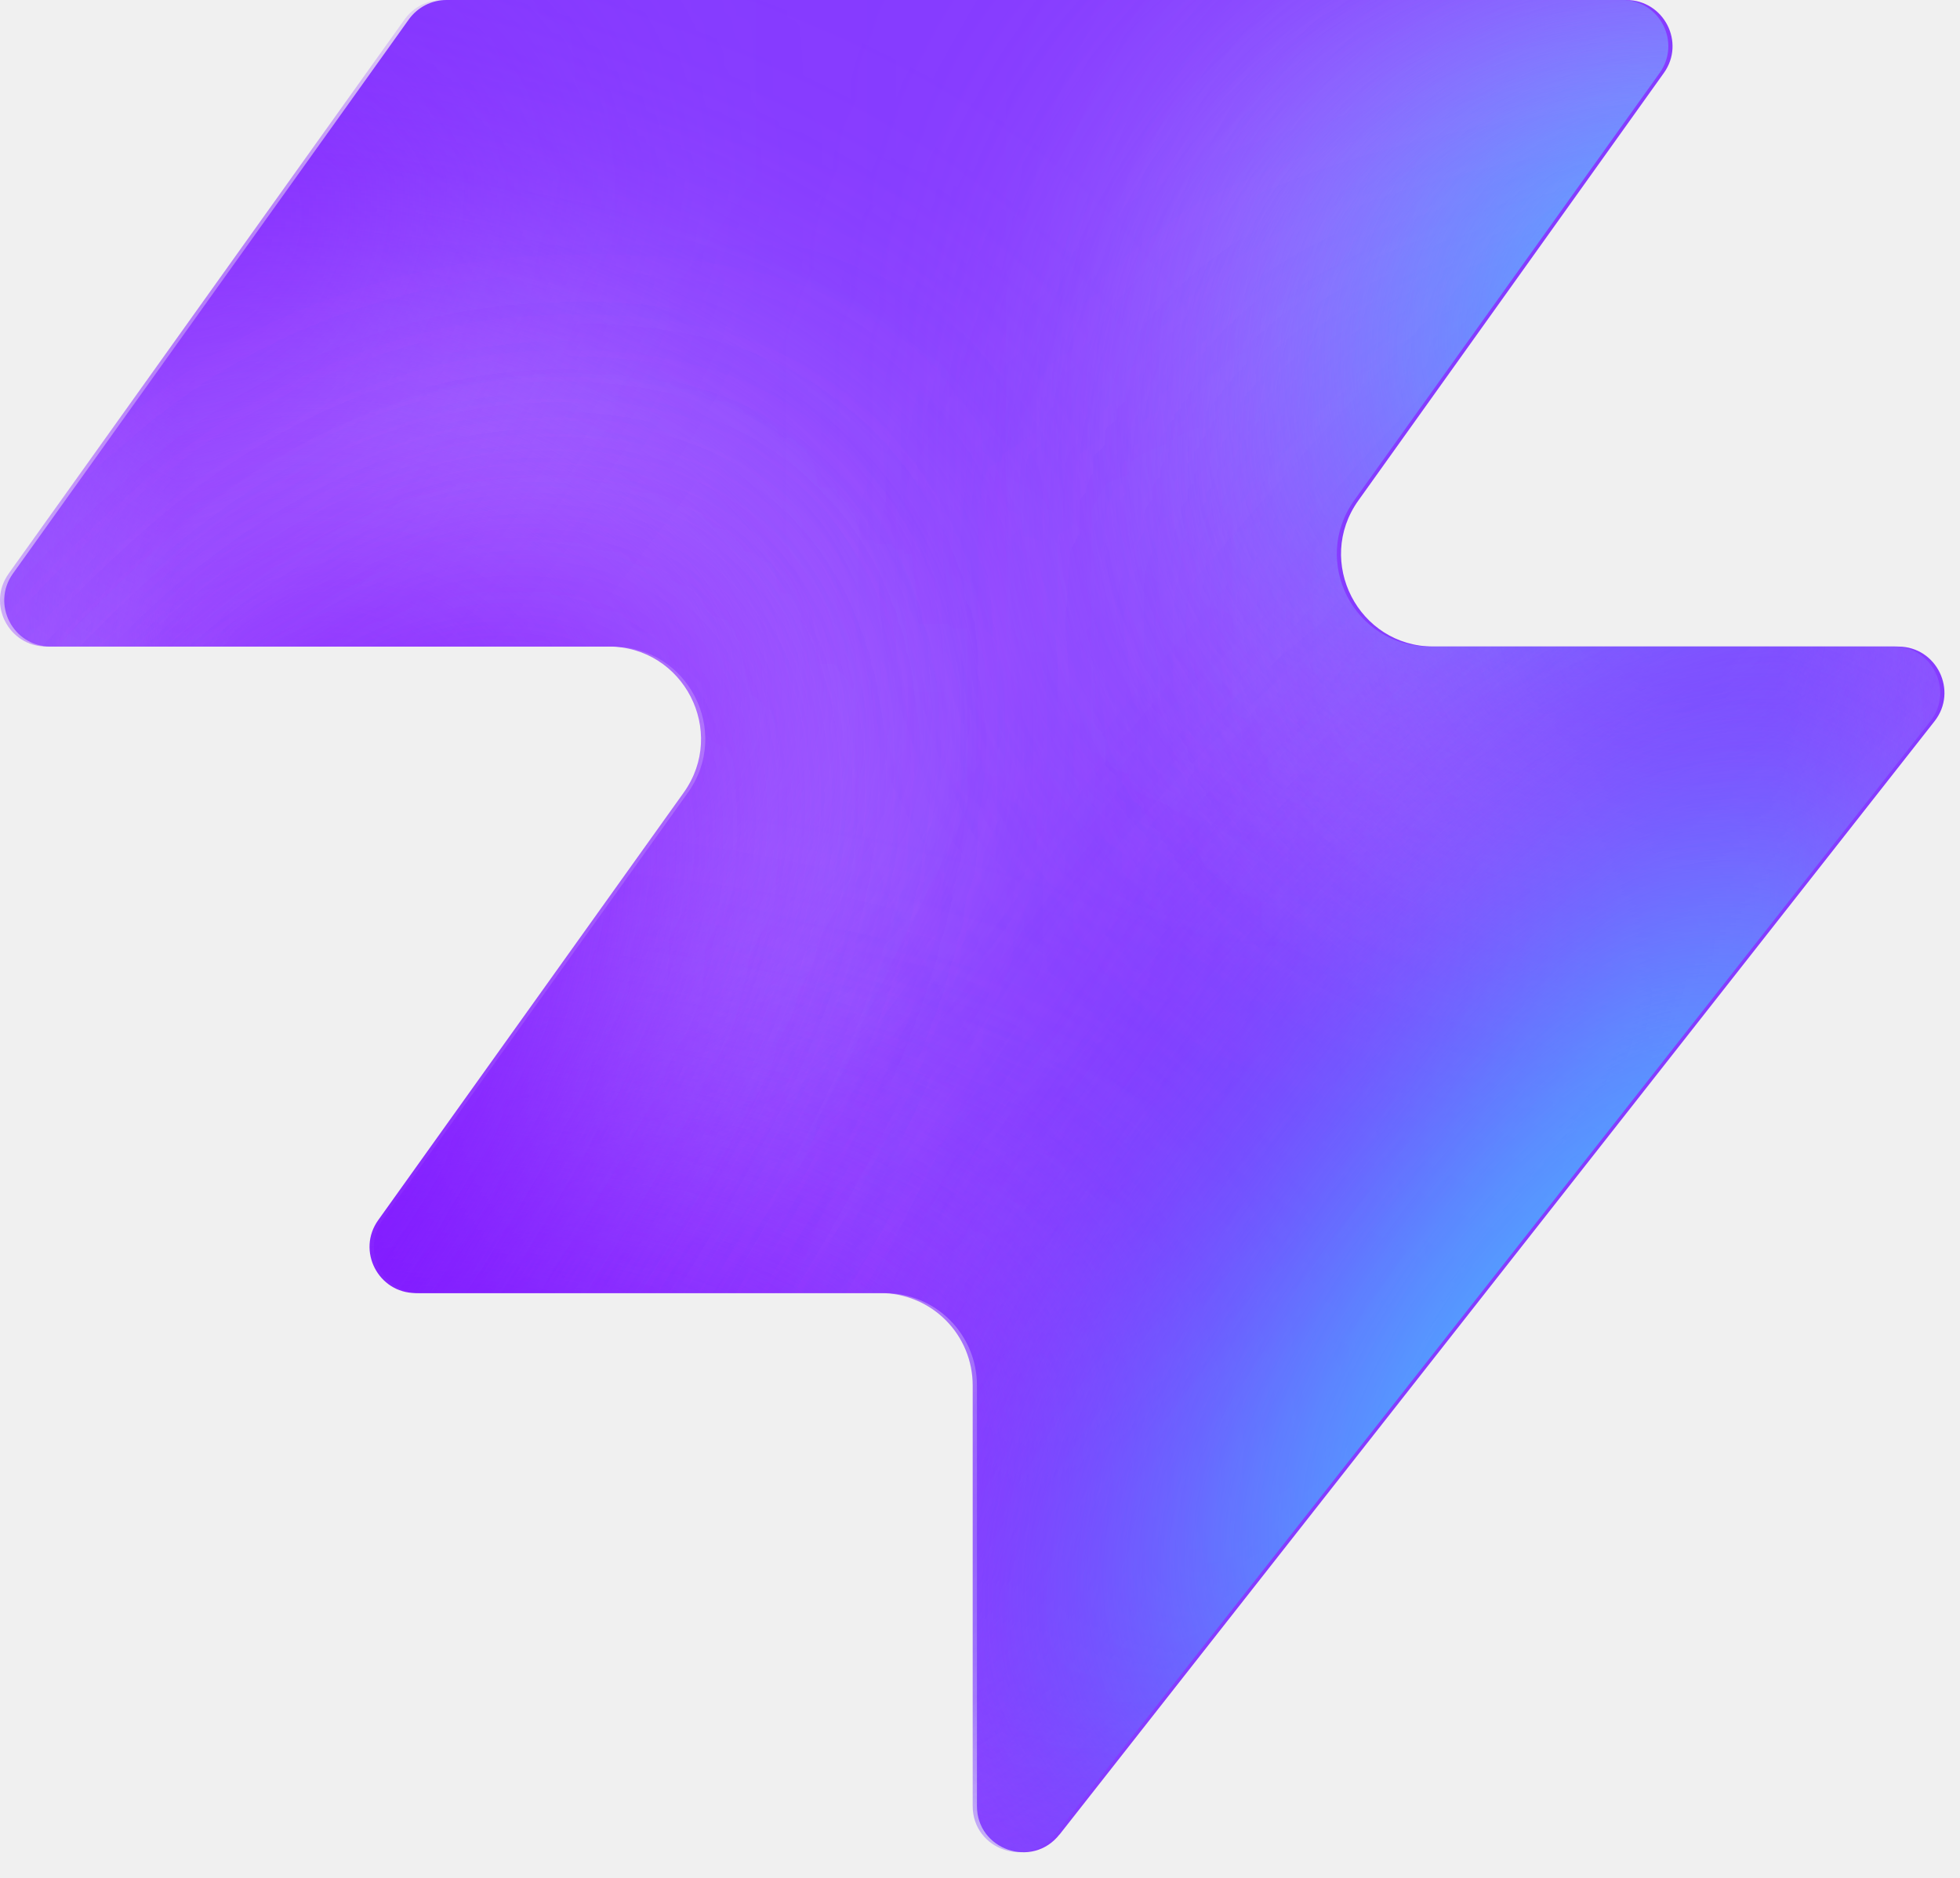
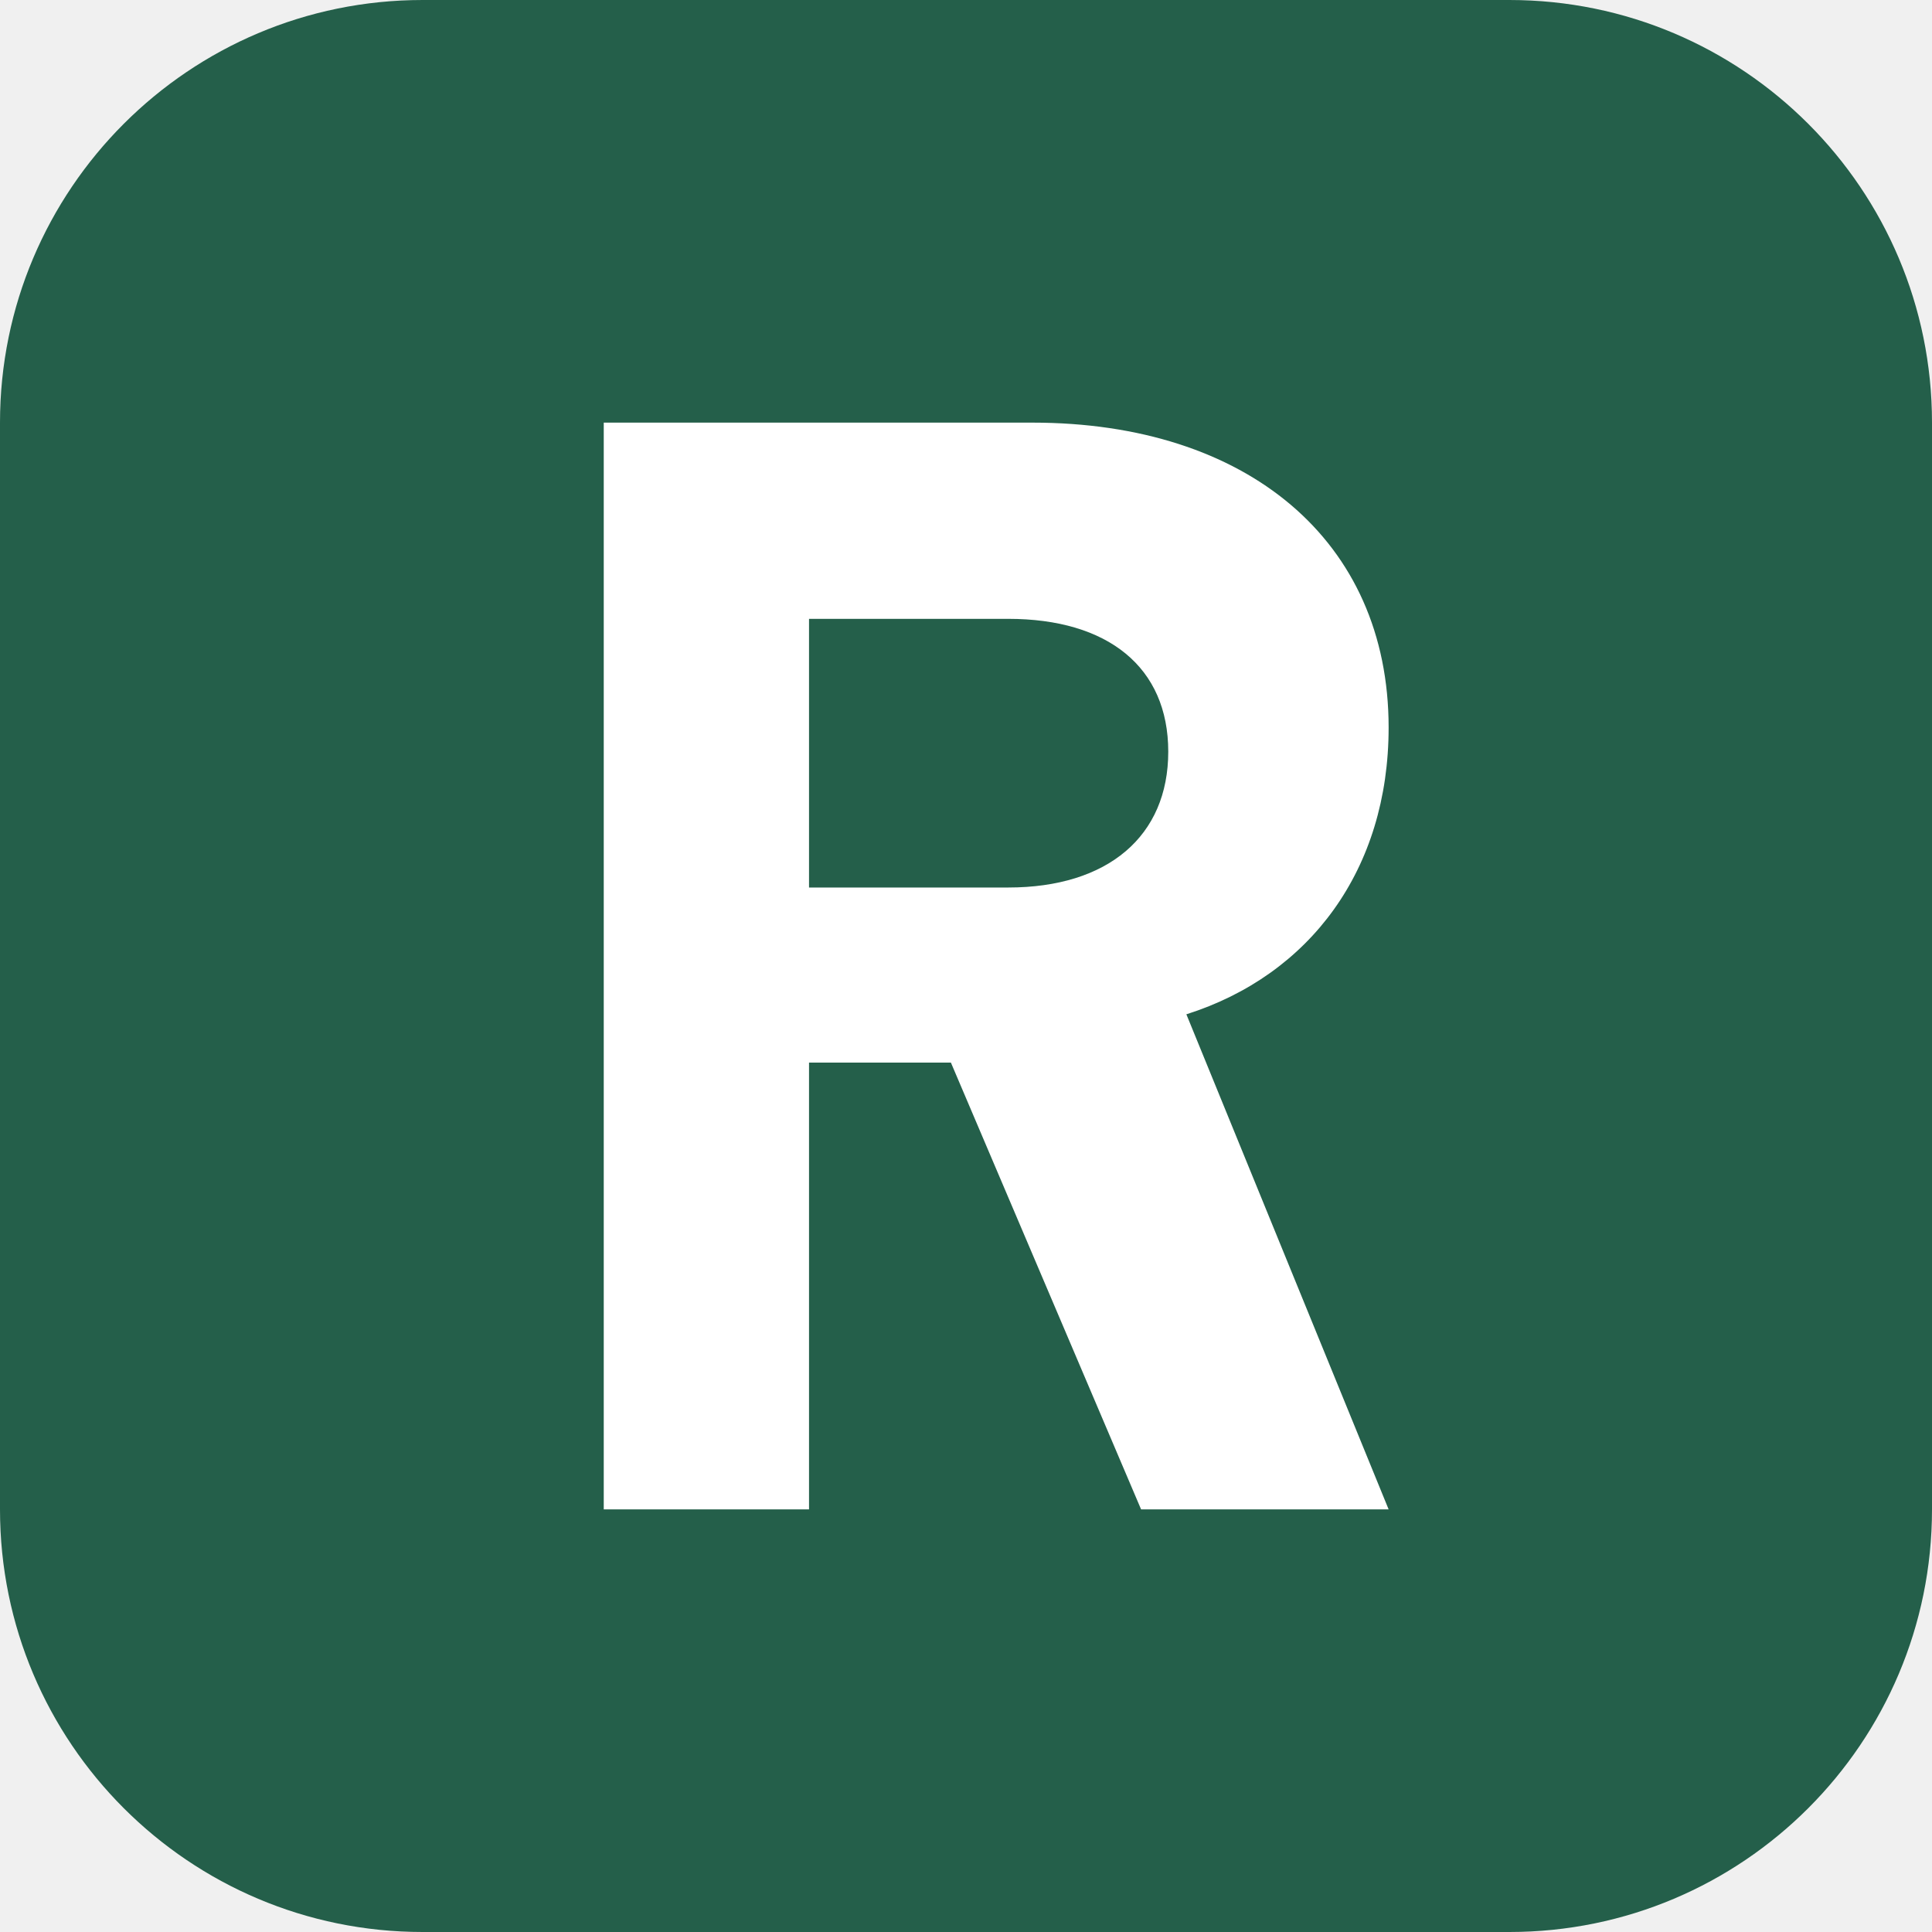
- <svg xmlns="http://www.w3.org/2000/svg" width="48" height="46" fill="none" viewBox="0 0 48 46">
-   <path fill="#863bff" d="M25.946 44.938c-.664.845-2.021.375-2.021-.698V33.937a2.26 2.26 0 0 0-2.262-2.262H10.287c-.92 0-1.456-1.04-.92-1.788l7.48-10.471c1.07-1.497 0-3.578-1.842-3.578H1.237c-.92 0-1.456-1.04-.92-1.788L10.013.474c.214-.297.556-.474.92-.474h28.894c.92 0 1.456 1.04.92 1.788l-7.48 10.471c-1.07 1.498 0 3.579 1.842 3.579h11.377c.943 0 1.473 1.088.89 1.83L25.947 44.94z" style="fill:#863bff;fill:color(display-p3 .525 .23 1);fill-opacity:1" />
-   <mask id="a" width="48" height="46" x="0" y="0" maskUnits="userSpaceOnUse" style="mask-type:alpha">
-     <path fill="#000" d="M25.842 44.938c-.664.844-2.021.375-2.021-.698V33.937a2.26 2.26 0 0 0-2.262-2.262H10.183c-.92 0-1.456-1.04-.92-1.788l7.48-10.471c1.07-1.498 0-3.579-1.842-3.579H1.133c-.92 0-1.456-1.04-.92-1.787L9.91.473c.214-.297.556-.474.92-.474h28.894c.92 0 1.456 1.04.92 1.788l-7.48 10.471c-1.07 1.498 0 3.578 1.842 3.578h11.377c.943 0 1.473 1.088.89 1.832L25.843 44.94z" style="fill:#000;fill-opacity:1" />
-   </mask>
-   <g mask="url(#a)">
-     <g filter="url(#b)">
-       <ellipse cx="5.508" cy="14.704" fill="#ede6ff" rx="5.508" ry="14.704" style="fill:#ede6ff;fill:color(display-p3 .927 .903 1);fill-opacity:1" transform="matrix(.00324 1 1 -.00324 -4.47 31.516)" />
-     </g>
-     <g filter="url(#c)">
-       <ellipse cx="10.399" cy="29.851" fill="#ede6ff" rx="10.399" ry="29.851" style="fill:#ede6ff;fill:color(display-p3 .927 .903 1);fill-opacity:1" transform="matrix(.00324 1 1 -.00324 -39.328 7.883)" />
-     </g>
-     <g filter="url(#d)">
-       <ellipse cx="5.508" cy="30.487" fill="#7e14ff" rx="5.508" ry="30.487" style="fill:#7e14ff;fill:color(display-p3 .492 .077 1);fill-opacity:1" transform="rotate(89.814 -25.913 -14.639)scale(1 -1)" />
-     </g>
-     <g filter="url(#e)">
-       <ellipse cx="5.508" cy="30.599" fill="#7e14ff" rx="5.508" ry="30.599" style="fill:#7e14ff;fill:color(display-p3 .492 .077 1);fill-opacity:1" transform="rotate(89.814 -32.644 -3.334)scale(1 -1)" />
-     </g>
-     <g filter="url(#f)">
-       <ellipse cx="5.508" cy="30.599" fill="#7e14ff" rx="5.508" ry="30.599" style="fill:#7e14ff;fill:color(display-p3 .492 .077 1);fill-opacity:1" transform="matrix(.00324 1 1 -.00324 -34.34 30.47)" />
-     </g>
-     <g filter="url(#g)">
-       <ellipse cx="14.072" cy="22.078" fill="#ede6ff" rx="14.072" ry="22.078" style="fill:#ede6ff;fill:color(display-p3 .927 .903 1);fill-opacity:1" transform="rotate(93.35 24.506 48.493)scale(-1 1)" />
-     </g>
-     <g filter="url(#h)">
-       <ellipse cx="3.47" cy="21.501" fill="#7e14ff" rx="3.47" ry="21.501" style="fill:#7e14ff;fill:color(display-p3 .492 .077 1);fill-opacity:1" transform="rotate(89.009 28.708 47.59)scale(-1 1)" />
-     </g>
-     <g filter="url(#i)">
-       <ellipse cx="3.47" cy="21.501" fill="#7e14ff" rx="3.47" ry="21.501" style="fill:#7e14ff;fill:color(display-p3 .492 .077 1);fill-opacity:1" transform="rotate(89.009 28.708 47.59)scale(-1 1)" />
-     </g>
-     <g filter="url(#j)">
-       <ellipse cx=".387" cy="8.972" fill="#7e14ff" rx="4.407" ry="29.108" style="fill:#7e14ff;fill:color(display-p3 .492 .077 1);fill-opacity:1" transform="rotate(39.51 .387 8.972)" />
-     </g>
-     <g filter="url(#k)">
-       <ellipse cx="47.523" cy="-6.092" fill="#7e14ff" rx="4.407" ry="29.108" style="fill:#7e14ff;fill:color(display-p3 .492 .077 1);fill-opacity:1" transform="rotate(37.892 47.523 -6.092)" />
-     </g>
-     <g filter="url(#l)">
-       <ellipse cx="41.412" cy="6.333" fill="#47bfff" rx="5.971" ry="9.665" style="fill:#47bfff;fill:color(display-p3 .28 .748 1);fill-opacity:1" transform="rotate(37.892 41.412 6.333)" />
-     </g>
-     <g filter="url(#m)">
-       <ellipse cx="-1.879" cy="38.332" fill="#7e14ff" rx="4.407" ry="29.108" style="fill:#7e14ff;fill:color(display-p3 .492 .077 1);fill-opacity:1" transform="rotate(37.892 -1.88 38.332)" />
-     </g>
-     <g filter="url(#n)">
-       <ellipse cx="-1.879" cy="38.332" fill="#7e14ff" rx="4.407" ry="29.108" style="fill:#7e14ff;fill:color(display-p3 .492 .077 1);fill-opacity:1" transform="rotate(37.892 -1.88 38.332)" />
-     </g>
-     <g filter="url(#o)">
-       <ellipse cx="35.651" cy="29.907" fill="#7e14ff" rx="4.407" ry="29.108" style="fill:#7e14ff;fill:color(display-p3 .492 .077 1);fill-opacity:1" transform="rotate(37.892 35.651 29.907)" />
-     </g>
-     <g filter="url(#p)">
-       <ellipse cx="38.418" cy="32.4" fill="#47bfff" rx="5.971" ry="15.297" style="fill:#47bfff;fill:color(display-p3 .28 .748 1);fill-opacity:1" transform="rotate(37.892 38.418 32.4)" />
-     </g>
-   </g>
-   <defs>
-     <filter id="b" width="60.045" height="41.654" x="-19.77" y="16.149" color-interpolation-filters="sRGB" filterUnits="userSpaceOnUse">
-       <feFlood flood-opacity="0" result="BackgroundImageFix" />
-       <feBlend in="SourceGraphic" in2="BackgroundImageFix" result="shape" />
-       <feGaussianBlur result="effect1_foregroundBlur_2002_17158" stdDeviation="7.659" />
-     </filter>
-     <filter id="c" width="90.34" height="51.437" x="-54.613" y="-7.533" color-interpolation-filters="sRGB" filterUnits="userSpaceOnUse">
-       <feFlood flood-opacity="0" result="BackgroundImageFix" />
-       <feBlend in="SourceGraphic" in2="BackgroundImageFix" result="shape" />
-       <feGaussianBlur result="effect1_foregroundBlur_2002_17158" stdDeviation="7.659" />
-     </filter>
-     <filter id="d" width="79.355" height="29.4" x="-49.64" y="2.03" color-interpolation-filters="sRGB" filterUnits="userSpaceOnUse">
-       <feFlood flood-opacity="0" result="BackgroundImageFix" />
-       <feBlend in="SourceGraphic" in2="BackgroundImageFix" result="shape" />
-       <feGaussianBlur result="effect1_foregroundBlur_2002_17158" stdDeviation="4.596" />
-     </filter>
-     <filter id="e" width="79.579" height="29.4" x="-45.045" y="20.029" color-interpolation-filters="sRGB" filterUnits="userSpaceOnUse">
-       <feFlood flood-opacity="0" result="BackgroundImageFix" />
-       <feBlend in="SourceGraphic" in2="BackgroundImageFix" result="shape" />
-       <feGaussianBlur result="effect1_foregroundBlur_2002_17158" stdDeviation="4.596" />
-     </filter>
-     <filter id="f" width="79.579" height="29.4" x="-43.513" y="21.178" color-interpolation-filters="sRGB" filterUnits="userSpaceOnUse">
-       <feFlood flood-opacity="0" result="BackgroundImageFix" />
-       <feBlend in="SourceGraphic" in2="BackgroundImageFix" result="shape" />
-       <feGaussianBlur result="effect1_foregroundBlur_2002_17158" stdDeviation="4.596" />
-     </filter>
-     <filter id="g" width="74.749" height="58.852" x="15.756" y="-17.901" color-interpolation-filters="sRGB" filterUnits="userSpaceOnUse">
-       <feFlood flood-opacity="0" result="BackgroundImageFix" />
-       <feBlend in="SourceGraphic" in2="BackgroundImageFix" result="shape" />
-       <feGaussianBlur result="effect1_foregroundBlur_2002_17158" stdDeviation="7.659" />
-     </filter>
-     <filter id="h" width="61.377" height="25.362" x="23.548" y="2.284" color-interpolation-filters="sRGB" filterUnits="userSpaceOnUse">
-       <feFlood flood-opacity="0" result="BackgroundImageFix" />
-       <feBlend in="SourceGraphic" in2="BackgroundImageFix" result="shape" />
-       <feGaussianBlur result="effect1_foregroundBlur_2002_17158" stdDeviation="4.596" />
-     </filter>
-     <filter id="i" width="61.377" height="25.362" x="23.548" y="2.284" color-interpolation-filters="sRGB" filterUnits="userSpaceOnUse">
-       <feFlood flood-opacity="0" result="BackgroundImageFix" />
-       <feBlend in="SourceGraphic" in2="BackgroundImageFix" result="shape" />
-       <feGaussianBlur result="effect1_foregroundBlur_2002_17158" stdDeviation="4.596" />
-     </filter>
-     <filter id="j" width="56.045" height="63.649" x="-27.636" y="-22.853" color-interpolation-filters="sRGB" filterUnits="userSpaceOnUse">
-       <feFlood flood-opacity="0" result="BackgroundImageFix" />
-       <feBlend in="SourceGraphic" in2="BackgroundImageFix" result="shape" />
-       <feGaussianBlur result="effect1_foregroundBlur_2002_17158" stdDeviation="4.596" />
-     </filter>
-     <filter id="k" width="54.814" height="64.646" x="20.116" y="-38.415" color-interpolation-filters="sRGB" filterUnits="userSpaceOnUse">
-       <feFlood flood-opacity="0" result="BackgroundImageFix" />
-       <feBlend in="SourceGraphic" in2="BackgroundImageFix" result="shape" />
-       <feGaussianBlur result="effect1_foregroundBlur_2002_17158" stdDeviation="4.596" />
-     </filter>
-     <filter id="l" width="33.541" height="35.313" x="24.641" y="-11.323" color-interpolation-filters="sRGB" filterUnits="userSpaceOnUse">
-       <feFlood flood-opacity="0" result="BackgroundImageFix" />
-       <feBlend in="SourceGraphic" in2="BackgroundImageFix" result="shape" />
-       <feGaussianBlur result="effect1_foregroundBlur_2002_17158" stdDeviation="4.596" />
-     </filter>
-     <filter id="m" width="54.814" height="64.646" x="-29.286" y="6.009" color-interpolation-filters="sRGB" filterUnits="userSpaceOnUse">
-       <feFlood flood-opacity="0" result="BackgroundImageFix" />
-       <feBlend in="SourceGraphic" in2="BackgroundImageFix" result="shape" />
-       <feGaussianBlur result="effect1_foregroundBlur_2002_17158" stdDeviation="4.596" />
-     </filter>
-     <filter id="n" width="54.814" height="64.646" x="-29.286" y="6.009" color-interpolation-filters="sRGB" filterUnits="userSpaceOnUse">
-       <feFlood flood-opacity="0" result="BackgroundImageFix" />
-       <feBlend in="SourceGraphic" in2="BackgroundImageFix" result="shape" />
-       <feGaussianBlur result="effect1_foregroundBlur_2002_17158" stdDeviation="4.596" />
-     </filter>
-     <filter id="o" width="54.814" height="64.646" x="8.244" y="-2.416" color-interpolation-filters="sRGB" filterUnits="userSpaceOnUse">
-       <feFlood flood-opacity="0" result="BackgroundImageFix" />
-       <feBlend in="SourceGraphic" in2="BackgroundImageFix" result="shape" />
-       <feGaussianBlur result="effect1_foregroundBlur_2002_17158" stdDeviation="4.596" />
-     </filter>
-     <filter id="p" width="39.409" height="43.623" x="18.713" y="10.588" color-interpolation-filters="sRGB" filterUnits="userSpaceOnUse">
-       <feFlood flood-opacity="0" result="BackgroundImageFix" />
-       <feBlend in="SourceGraphic" in2="BackgroundImageFix" result="shape" />
-       <feGaussianBlur result="effect1_foregroundBlur_2002_17158" stdDeviation="4.596" />
-     </filter>
-   </defs>
+ <svg xmlns="http://www.w3.org/2000/svg" viewBox="0 0 64 64" role="img" aria-label="RPost">
+   <rect width="64" height="64" rx="14" fill="#245f4a" />
+   <path fill="#fff" d="M20 14h14.2c7.1 0 11.8 3.9 11.8 10.1 0 4.7-2.6 8.2-6.7 9.5L46 50h-8.2L31.5 35.2H26.8V50H20V14zm6.8 15.4h6.6c3.3 0 5.3-1.7 5.3-4.5s-2-4.4-5.3-4.4h-6.6v8.9z" />
</svg>
